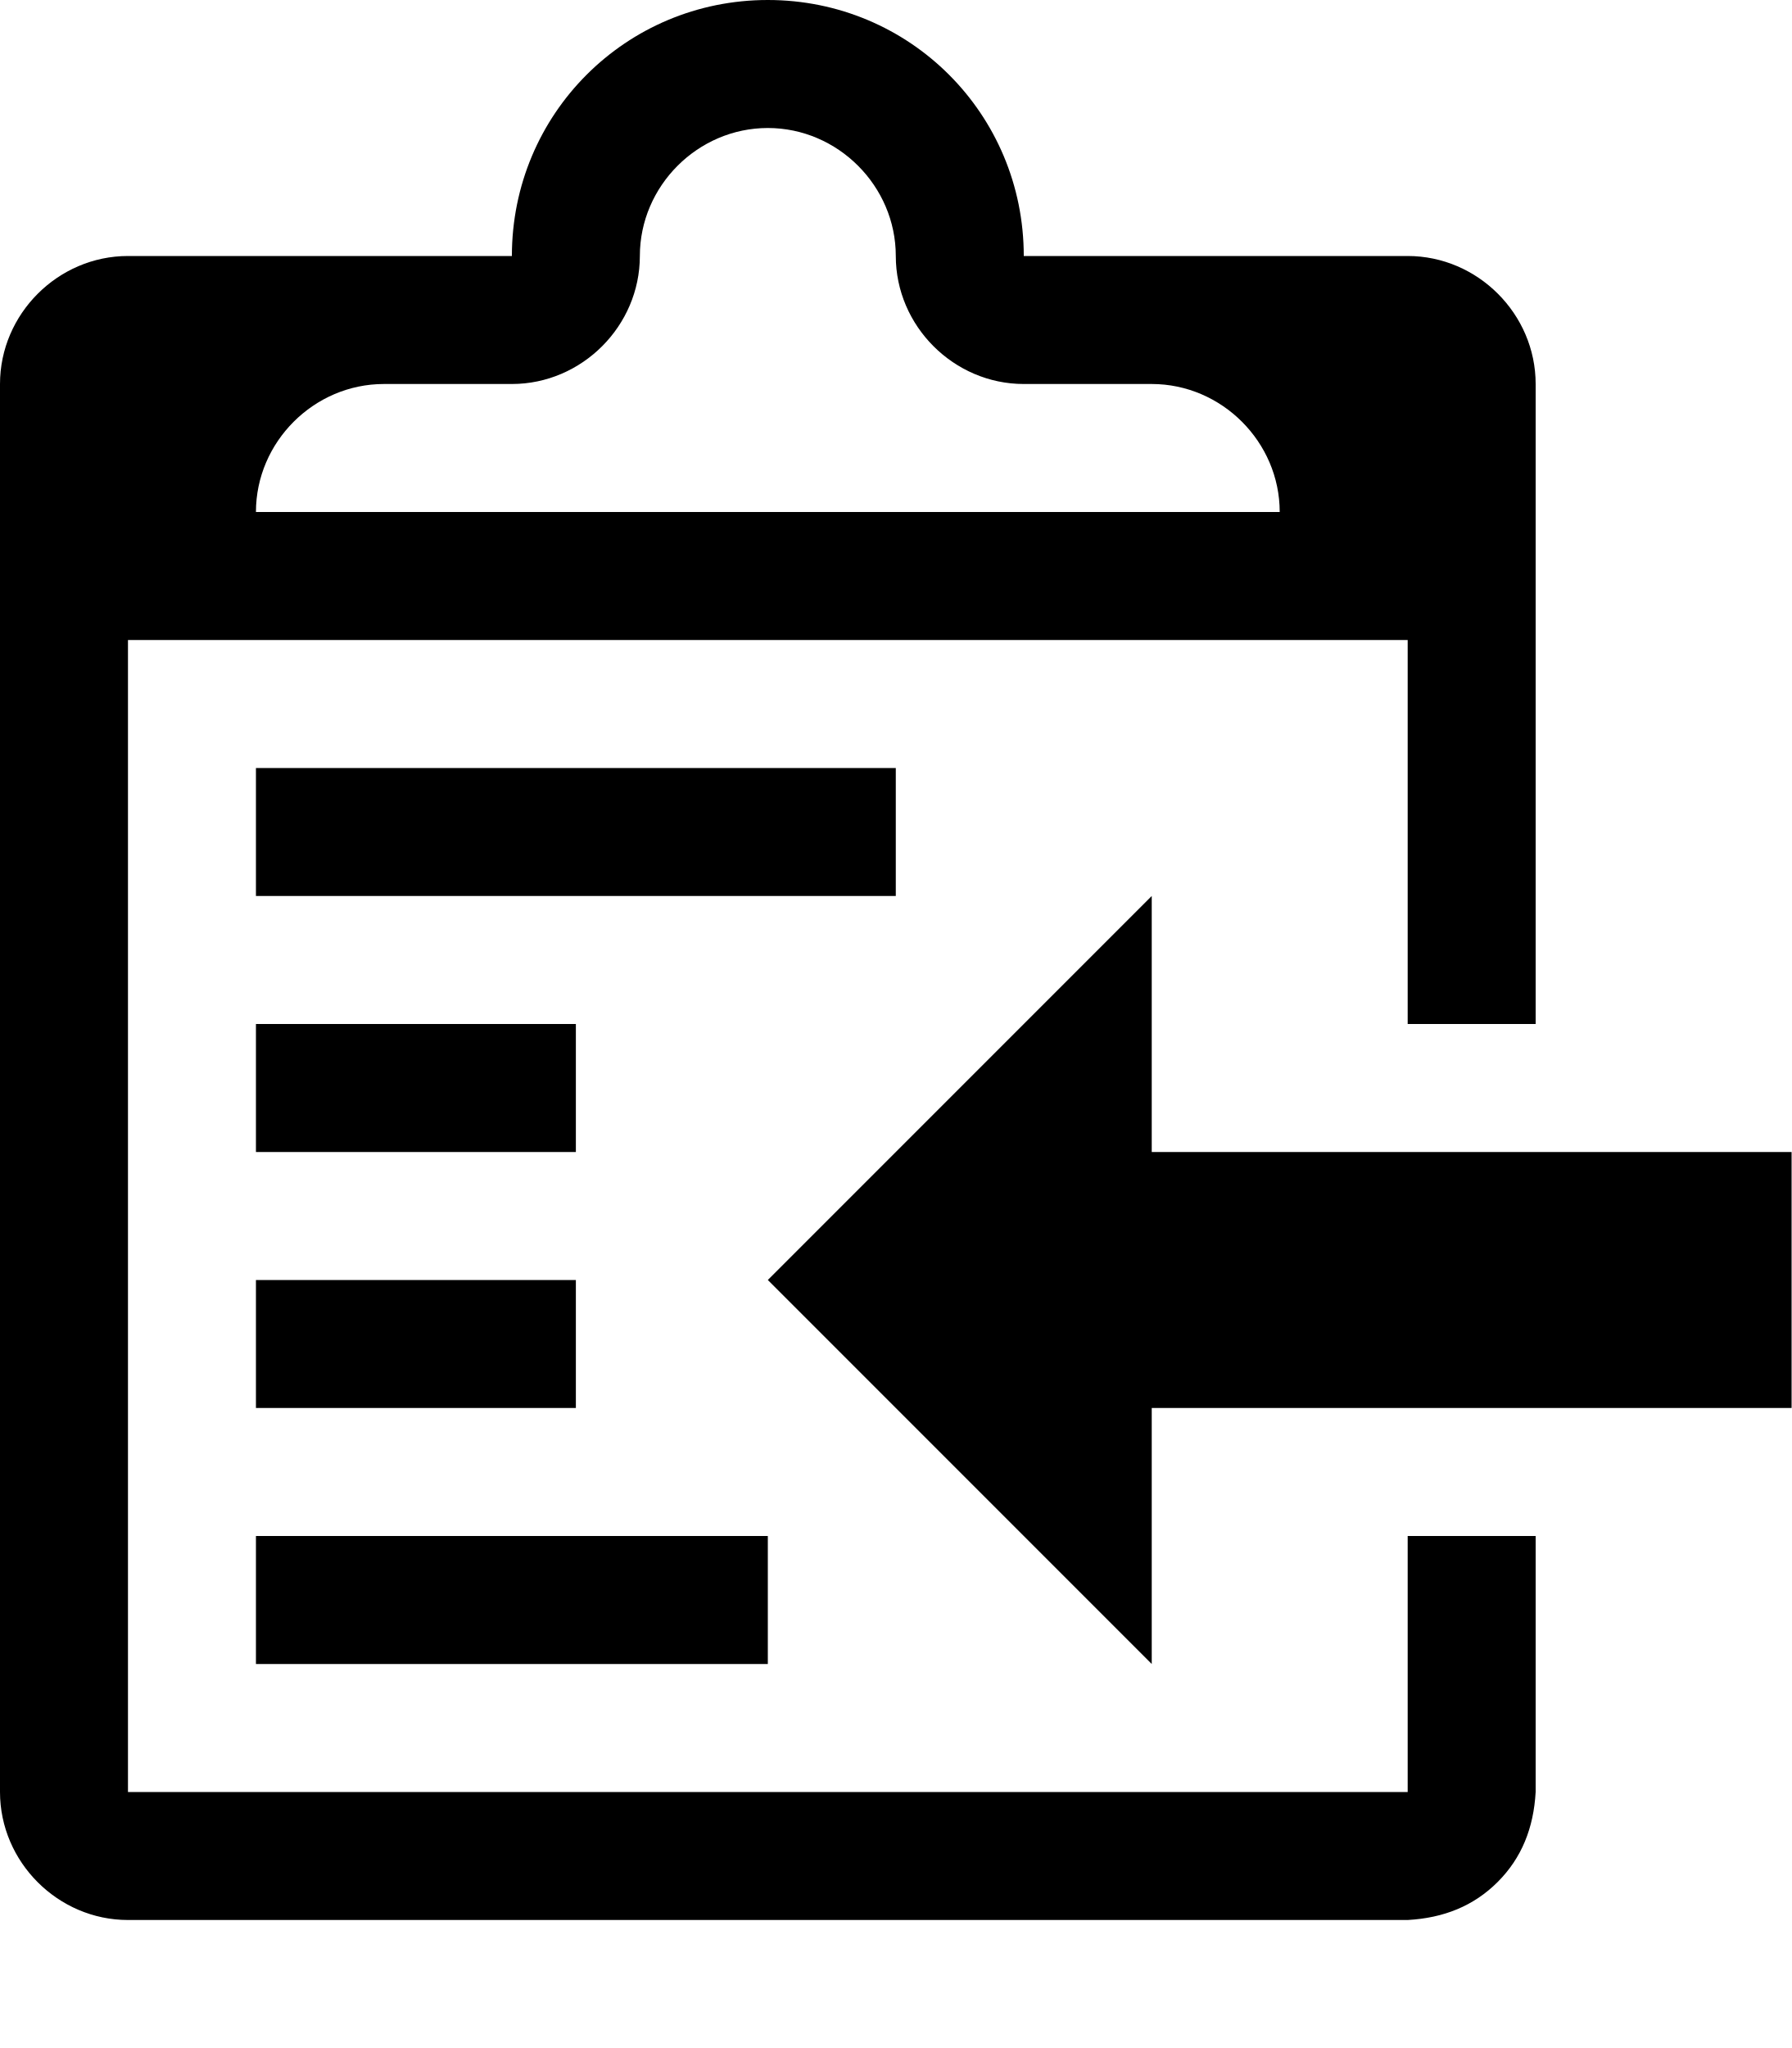
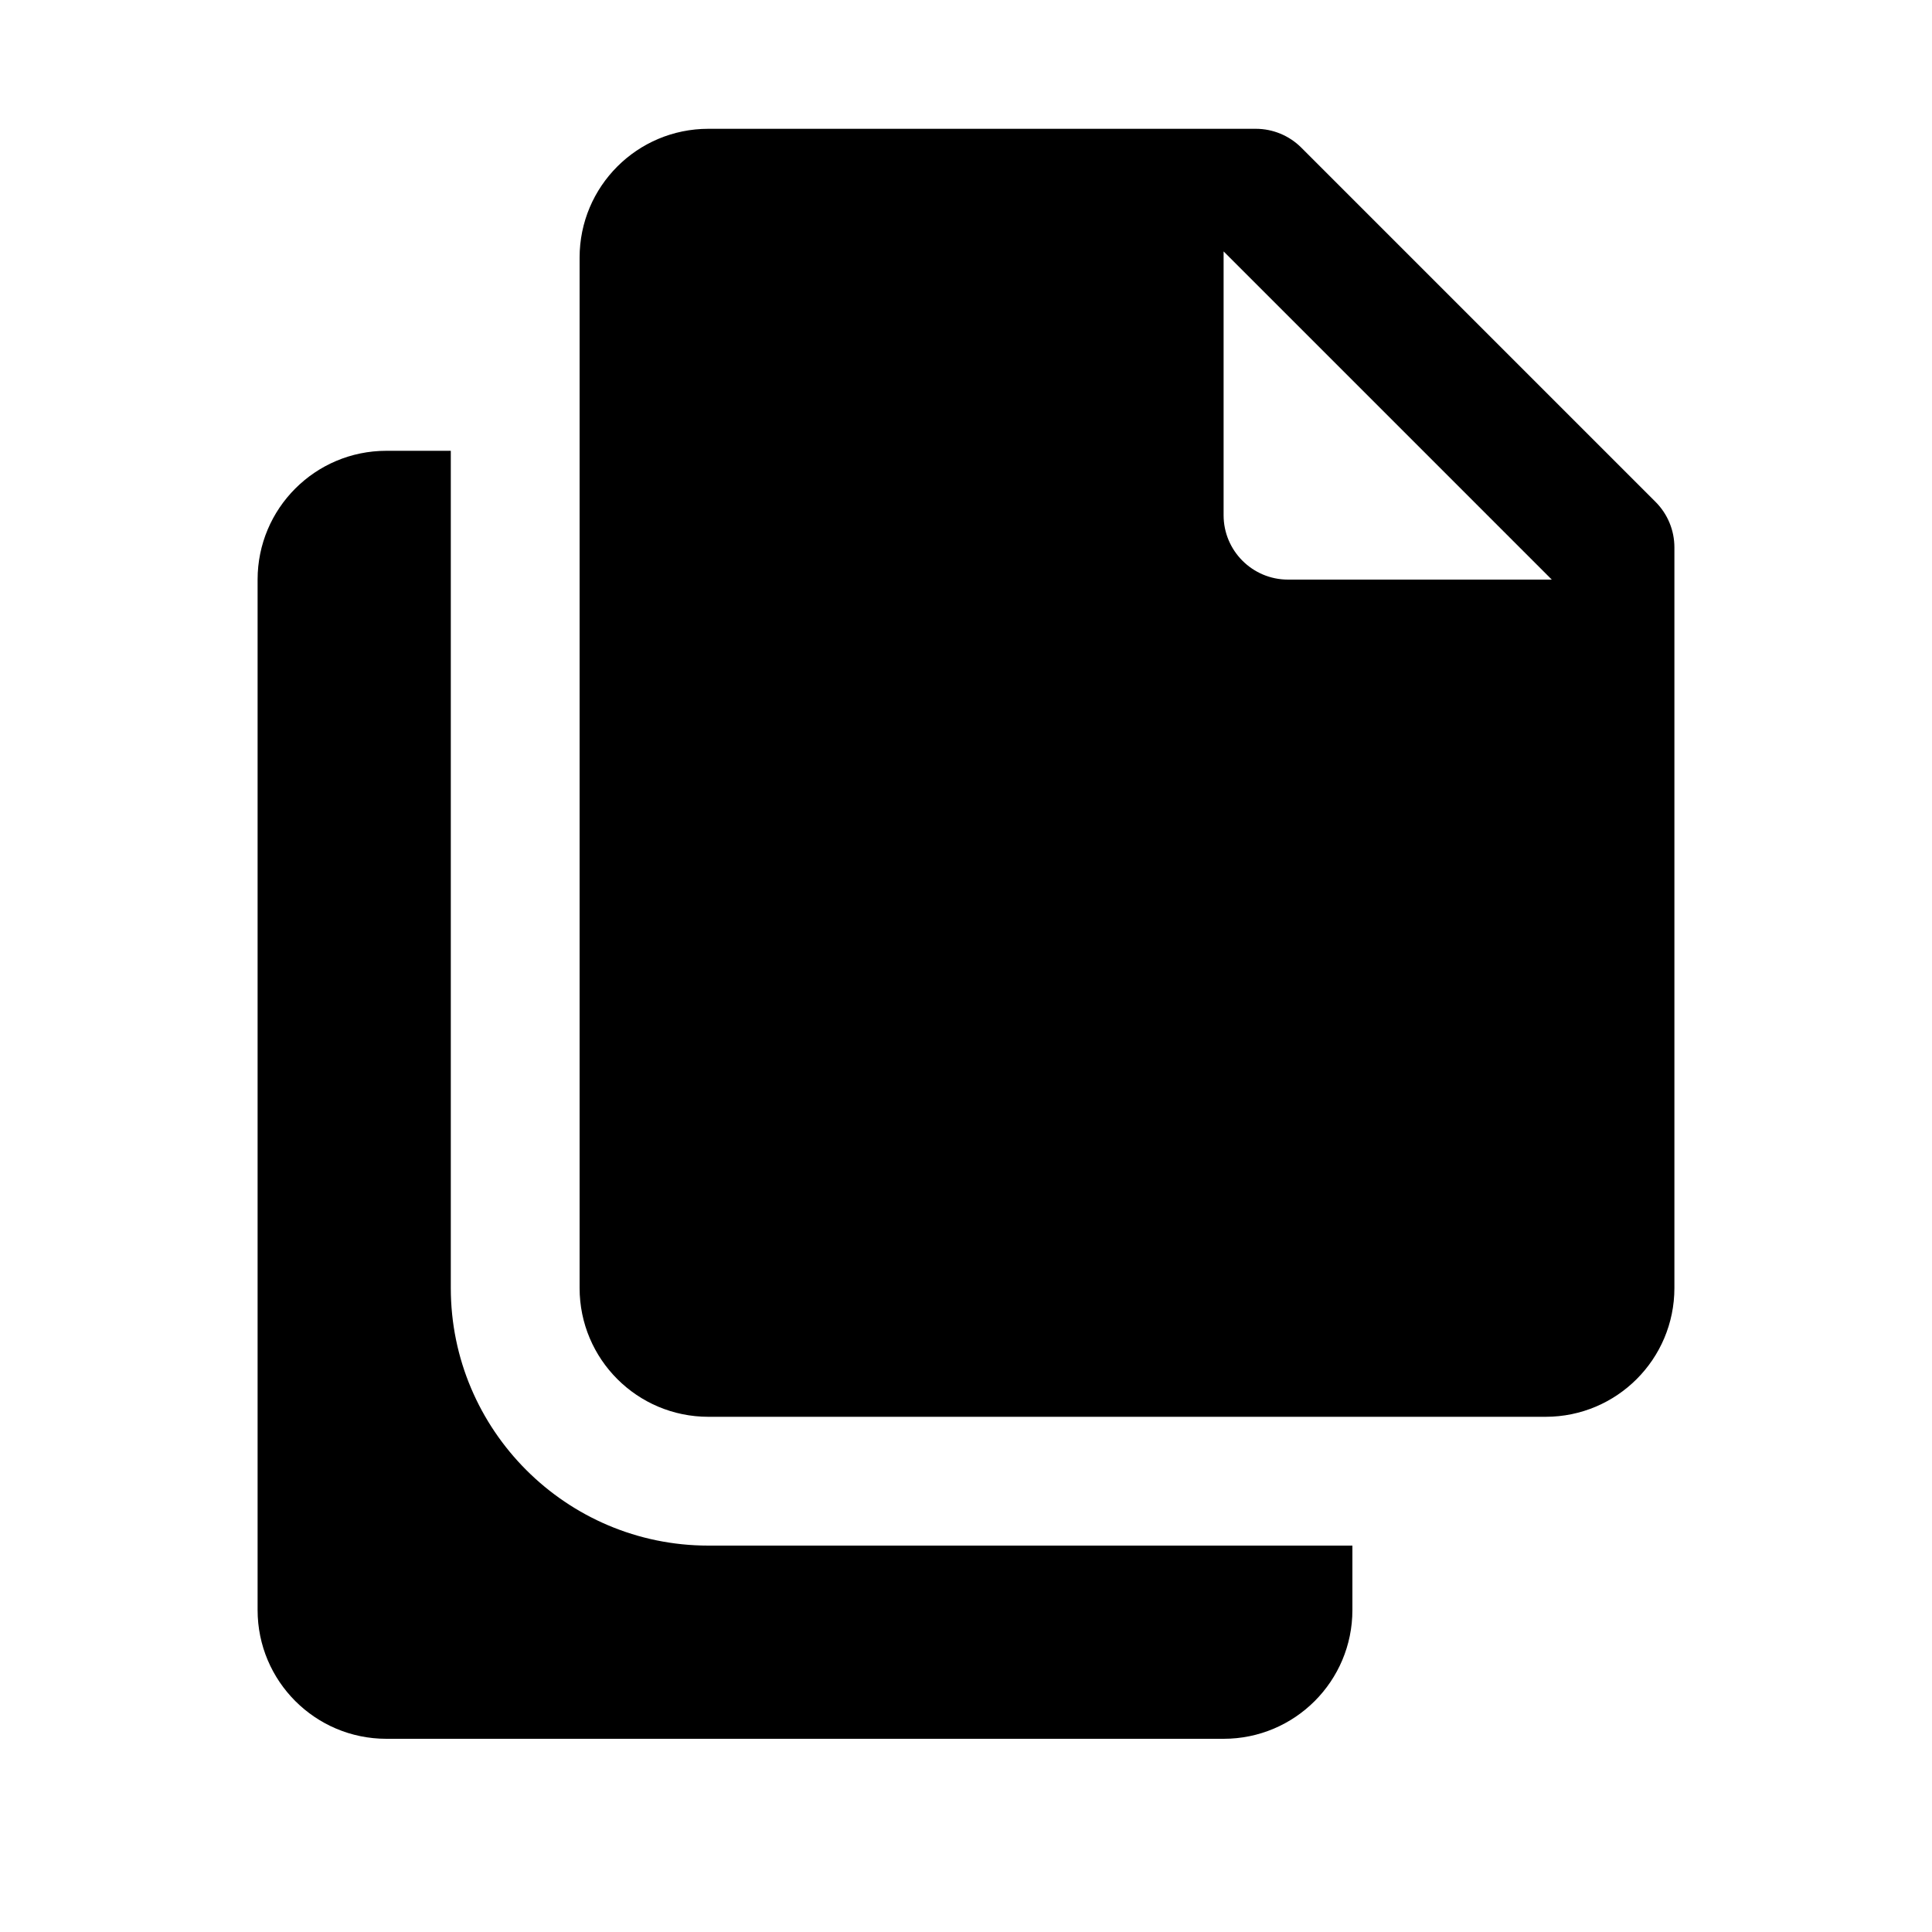
- <svg xmlns="http://www.w3.org/2000/svg" height="1024" width="896">
-   <path d="M128 768h256v64H128v-64z m320-384H128v64h320v-64z m128 192V448L384 640l192 192V704h320V576H576z m-288-64H128v64h160v-64zM128 704h160v-64H128v64z m576 64h64v128c-1 18-7 33-19 45s-27 18-45 19H64c-35 0-64-29-64-64V192c0-35 29-64 64-64h192C256 57 313 0 384 0s128 57 128 128h192c35 0 64 29 64 64v320h-64V320H64v576h640V768zM128 256h512c0-35-29-64-64-64h-64c-35 0-64-29-64-64s-29-64-64-64-64 29-64 64-29 64-64 64h-64c-35 0-64 29-64 64z" />
+ <svg xmlns="http://www.w3.org/2000/svg" id="Layer_1" style="enable-background:new 0 0 30 30;" version="1.1" viewBox="0 0 30 30" xml:space="preserve">
+   <path d="M11,24c-2.206,0-4-1.794-4-4V7H6C4.895,7,4,7.895,4,9v16c0,1.105,0.895,2,2,2h13c1.105,0,2-0.895,2-2v-1H11z" />
+   <path d="M25.707,7.793l-5.5-5.5C20.019,2.105,19.765,2,19.5,2H11C9.895,2,9,2.895,9,4v16c0,1.105,0.895,2,2,2h13  c1.105,0,2-0.895,2-2V8.5C26,8.235,25.895,7.981,25.707,7.793z M20,9c-0.552,0-1-0.448-1-1V3.904L24.096,9H20z" />
</svg>
